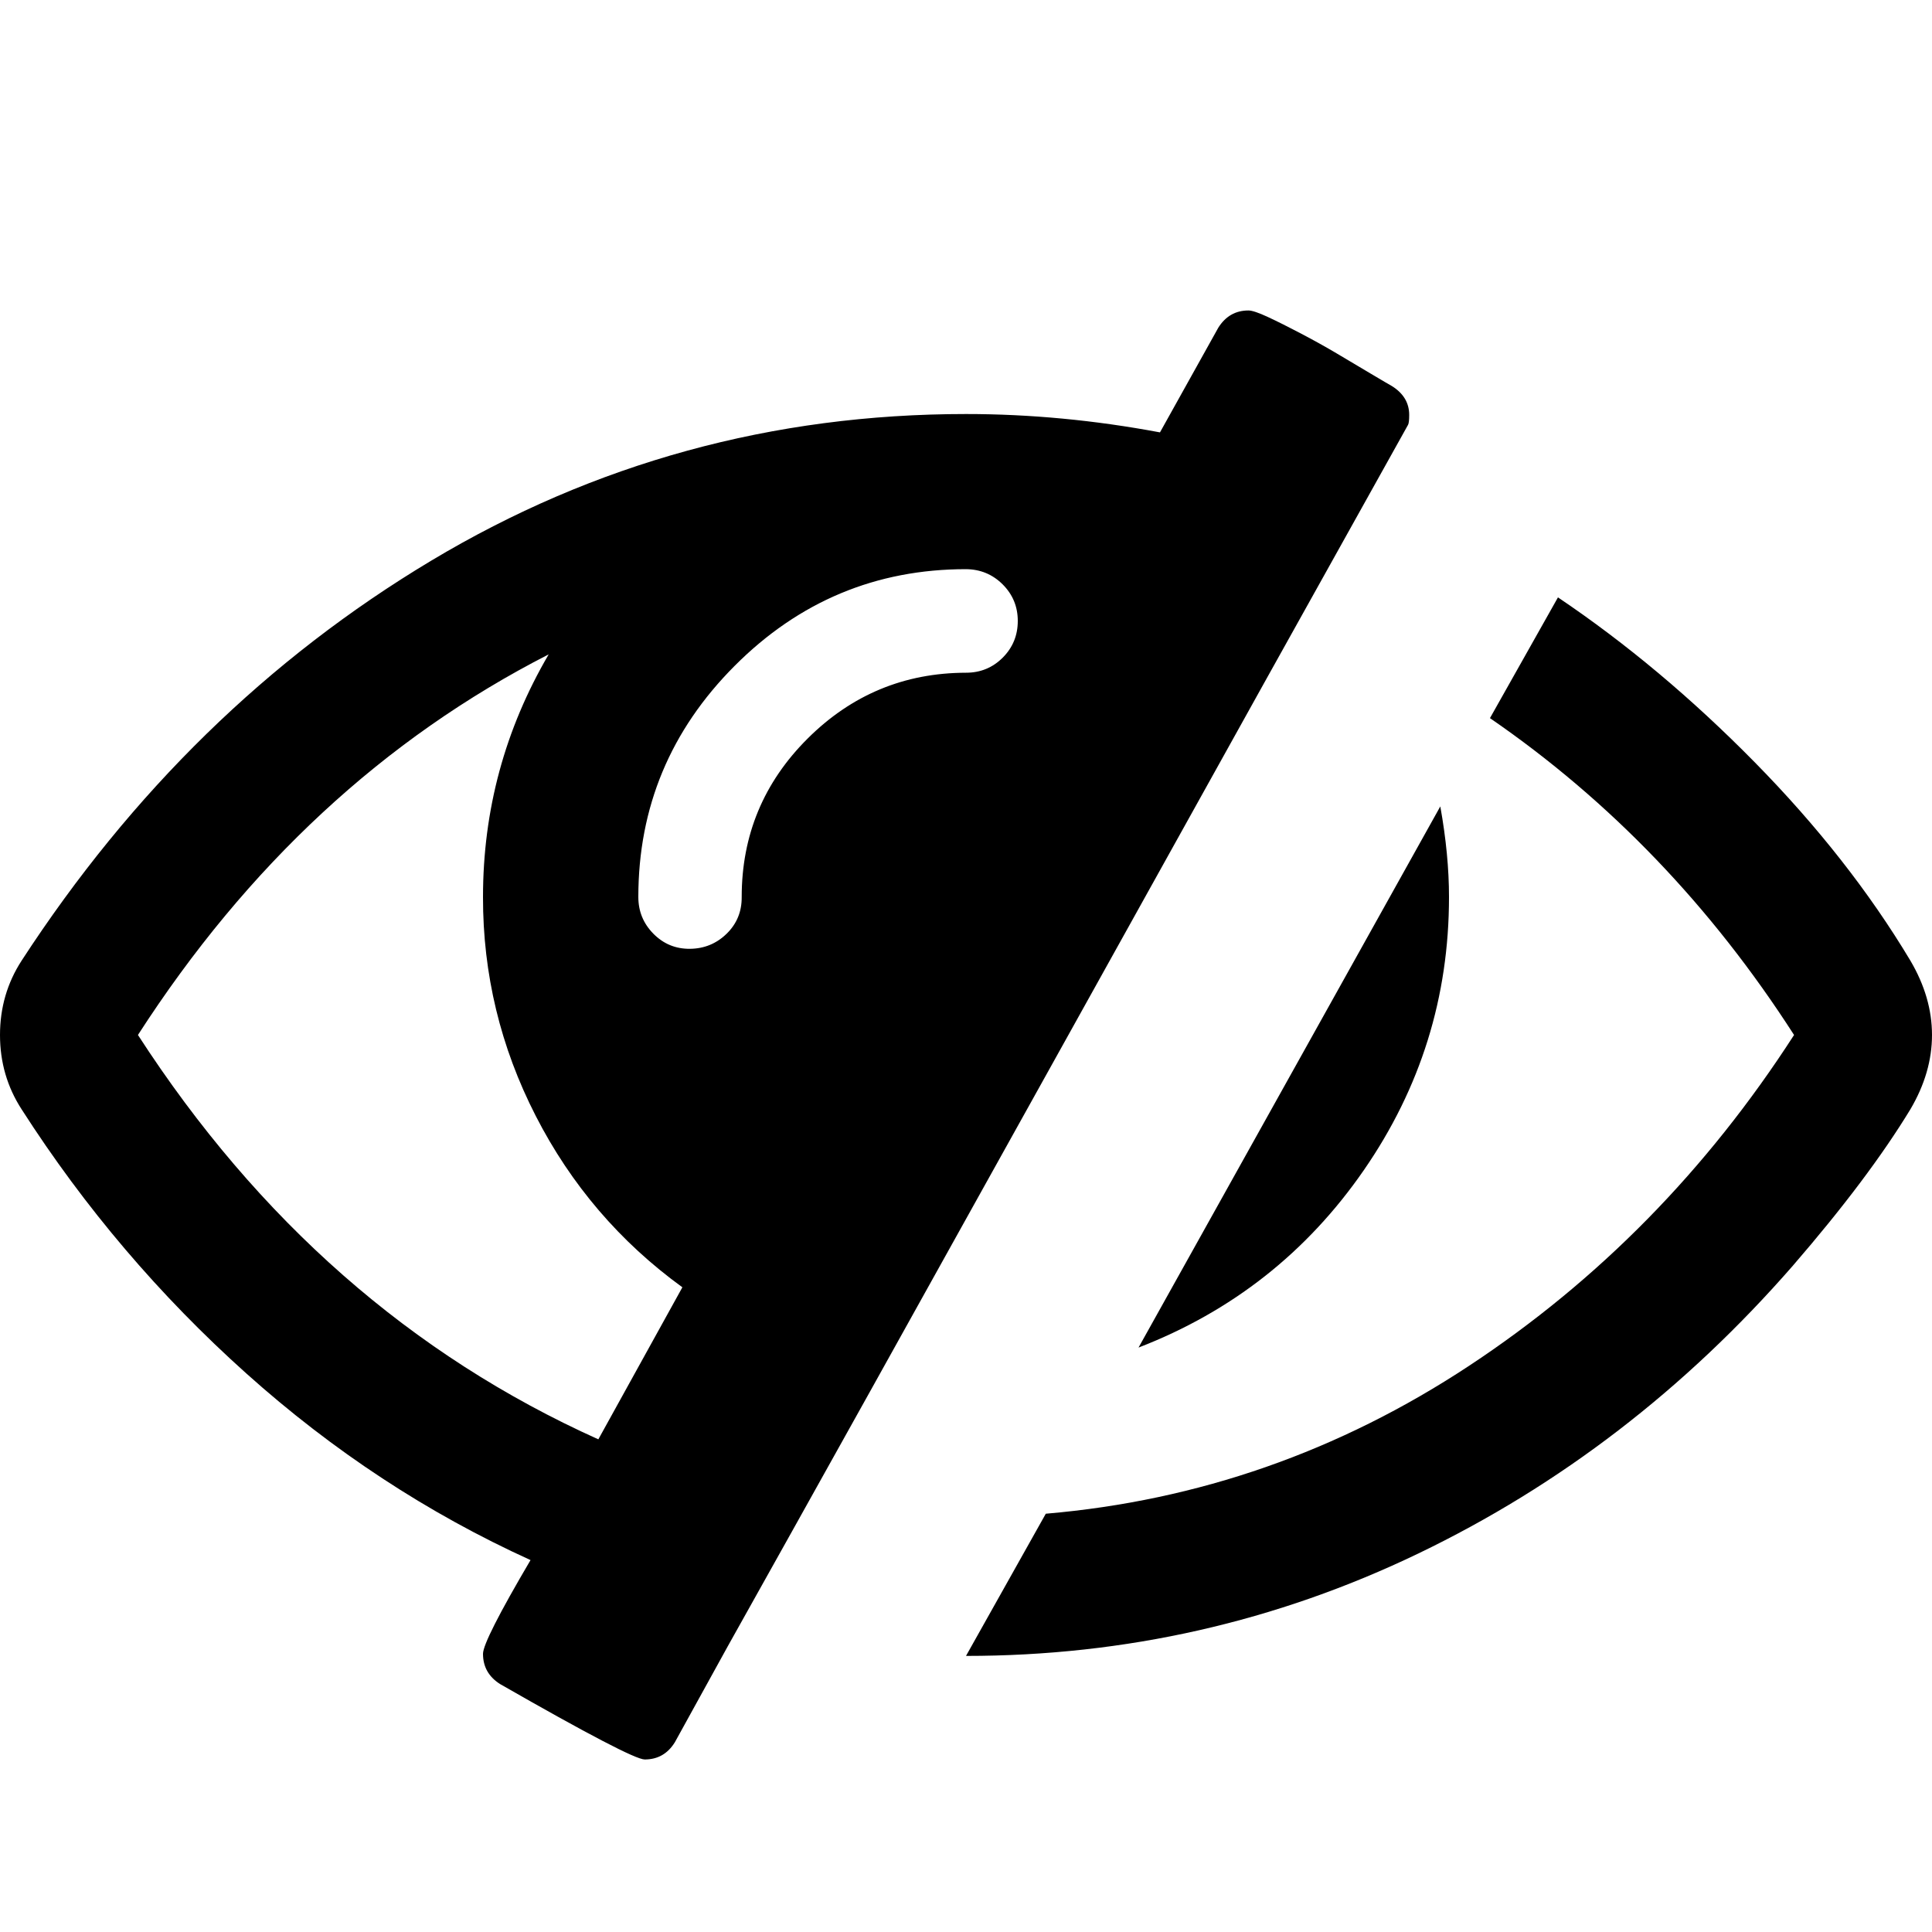
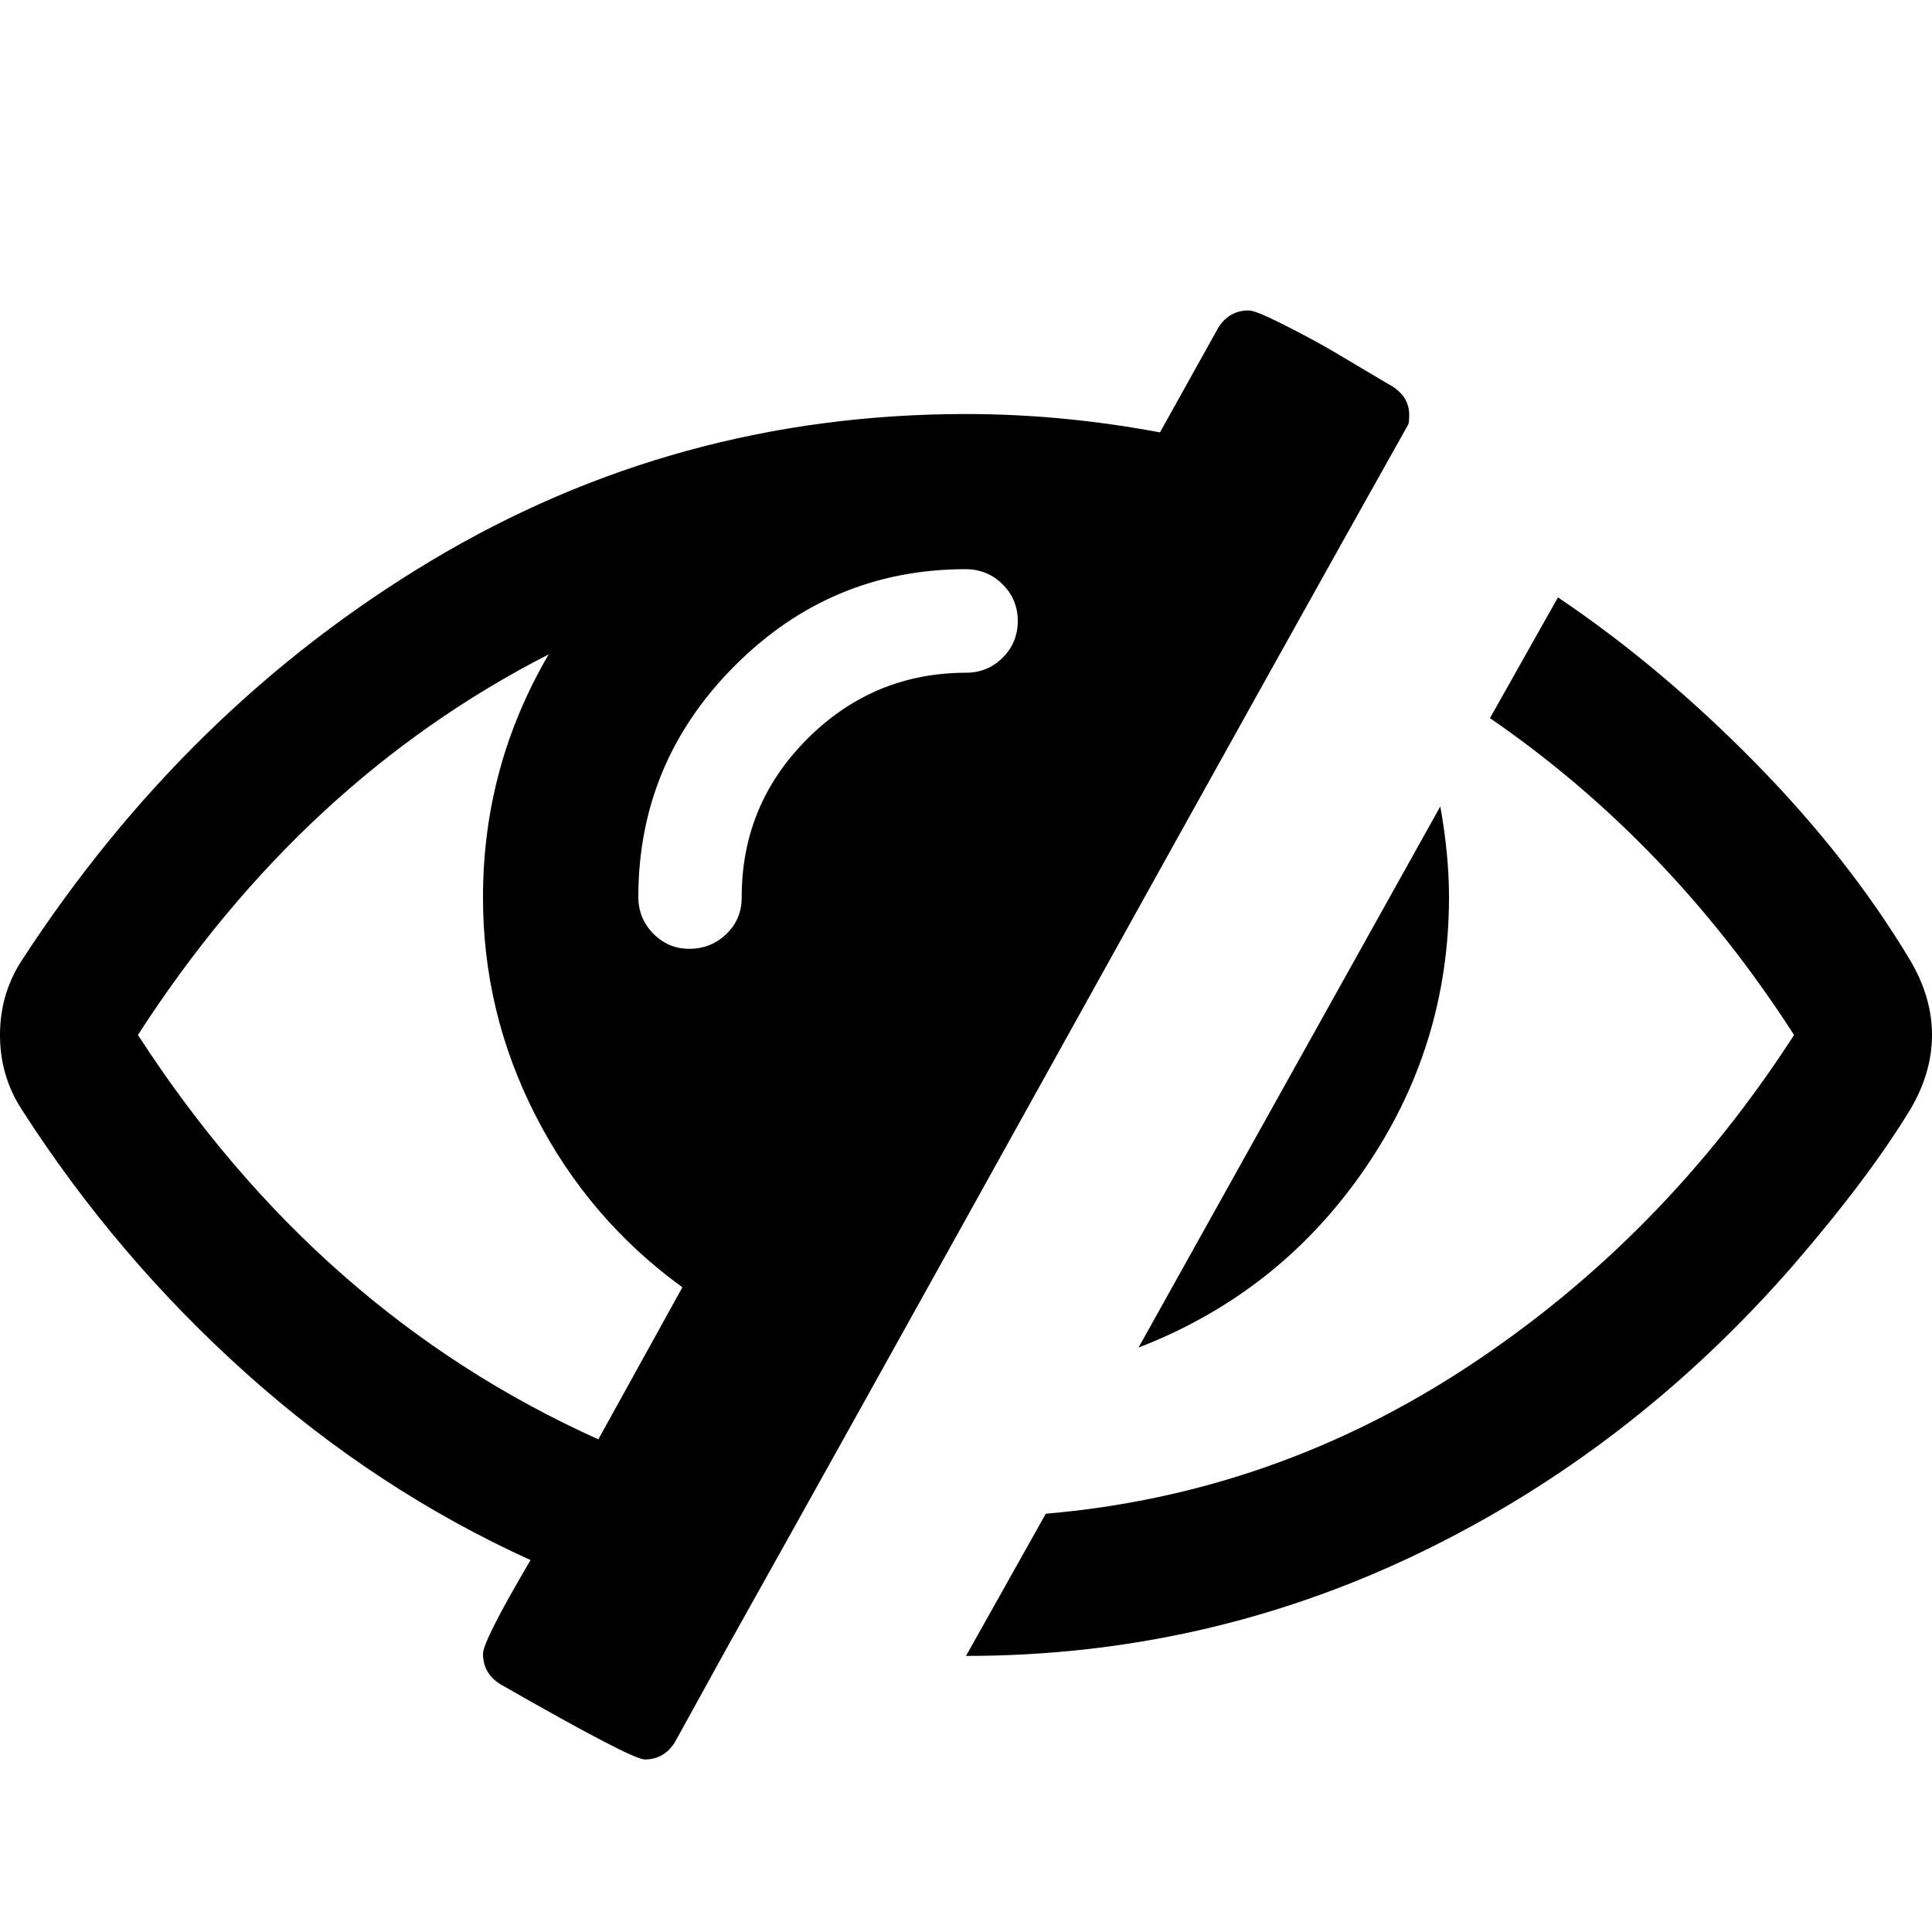
<svg xmlns="http://www.w3.org/2000/svg" height="1000" width="1000">
-   <path d="M309.7 745l43.5 -78.7q-48.5 -35.2 -75.9 -88.7T250 464.3q0 -67.5 34 -125.6Q156.3 404 71.4 535.7q93.2 144 238.3 209.3zM526.8 321.4q0 -11.1 -7.8 -18.9t-19 -7.9q-69.8 0 -119.7 50t-49.9 119.7q0 11.1 7.8 19t18.9 7.8 19 -7.8 7.8 -19q0 -48 34.1 -82t82 -34.1q11.2 0 19 -7.8t7.8 -19zM729.4 214.8q0 4 -.6 5.1Q670.2 324.8 553 535.7T376.7 852.1l-27.4 49.7q-5.5 8.9 -15.6 8.9 -6.7 0 -74.8 -39Q250 866.1 250 856q0 -6.7 24.6 -48.5Q194.8 771.2 127.5 710.9T11.2 574.2Q0 556.9 0 535.7t11.2 -38.5q85.3 -131.1 212 -207T500 214.3q49.7 0 100.4 9.5l30.2 -54.2q5.6 -8.9 15.6 -8.9 2.8 0 10.1 3.4t17.2 8.6T692 183t17.5 10.4 10.9 6.4q9 5.6 9 15zM750 464.3q0 77.6 -44.1 141.4t-116.6 91.8L745.5 417.4q4.5 25.1 4.5 46.9zm250 71.4q0 19.5 -11.2 38.5 -21.7 35.7 -60.8 80.9 -83.7 96 -193.9 149t-234.1 53l41.3 -73.6q118.3 -10.1 219 -76.5T928.6 535.7q-64.2 -99.9 -157.4 -164l35.2 -62.5q53 35.7 101.8 85.3t80.6 102.7q11.2 19 11.2 38.5z" />
+   <path d="M309.7 745l43.5 -78.7q-48.5 -35.2 -75.9 -88.7T250 464.3q0 -67.5 34 -125.6Q156.3 404 71.4 535.7q93.2 144 238.3 209.3zM526.8 321.4q0 -11.1 -7.8 -18.9t-19 -7.9q-69.8 0 -119.7 50t-49.9 119.7q0 11.1 7.8 19t18.9 7.8 19 -7.8 7.8 -19q0 -48 34.1 -82t82 -34.1q11.2 0 19 -7.8t7.8 -19zM729.4 214.8q0 4 -.6 5.1Q669.6 325.3 552.5 536.3T376.7 852.1l-27.4 49.7q-5.6 8.9 -15.6 8.9 -6.7 0 -74.8 -39Q250 866.1 250 856q0 -6.7 24.6 -48.5Q194.8 771.2 127.5 710.9T11.2 574.2Q0 556.9 0 535.7t11.2 -38.5q85.3 -131.1 212 -207T500 214.3q49.7 0 100.4 9.5l30.2 -54.2q5.6 -8.9 15.6 -8.9 2.8 0 10.1 3.4t17.2 8.6T692 183t17.5 10.4 10.9 6.4q9 5.6 9 15zM750 464.3q0 77.6 -44.1 141.4t-116.6 91.8L745.5 417.4q4.5 25.1 4.5 46.9zm250 71.4q0 19.5 -11.2 38.5 -21.7 35.7 -60.8 80.9 -83.7 96 -193.9 149t-234.1 53l41.3 -73.6q118.3 -10.1 219 -76.5T928.6 535.7q-64.2 -99.9 -157.4 -164l35.2 -62.5q53 35.7 101.8 85.3t80.6 102.7q11.2 19 11.2 38.5z" />
</svg>
